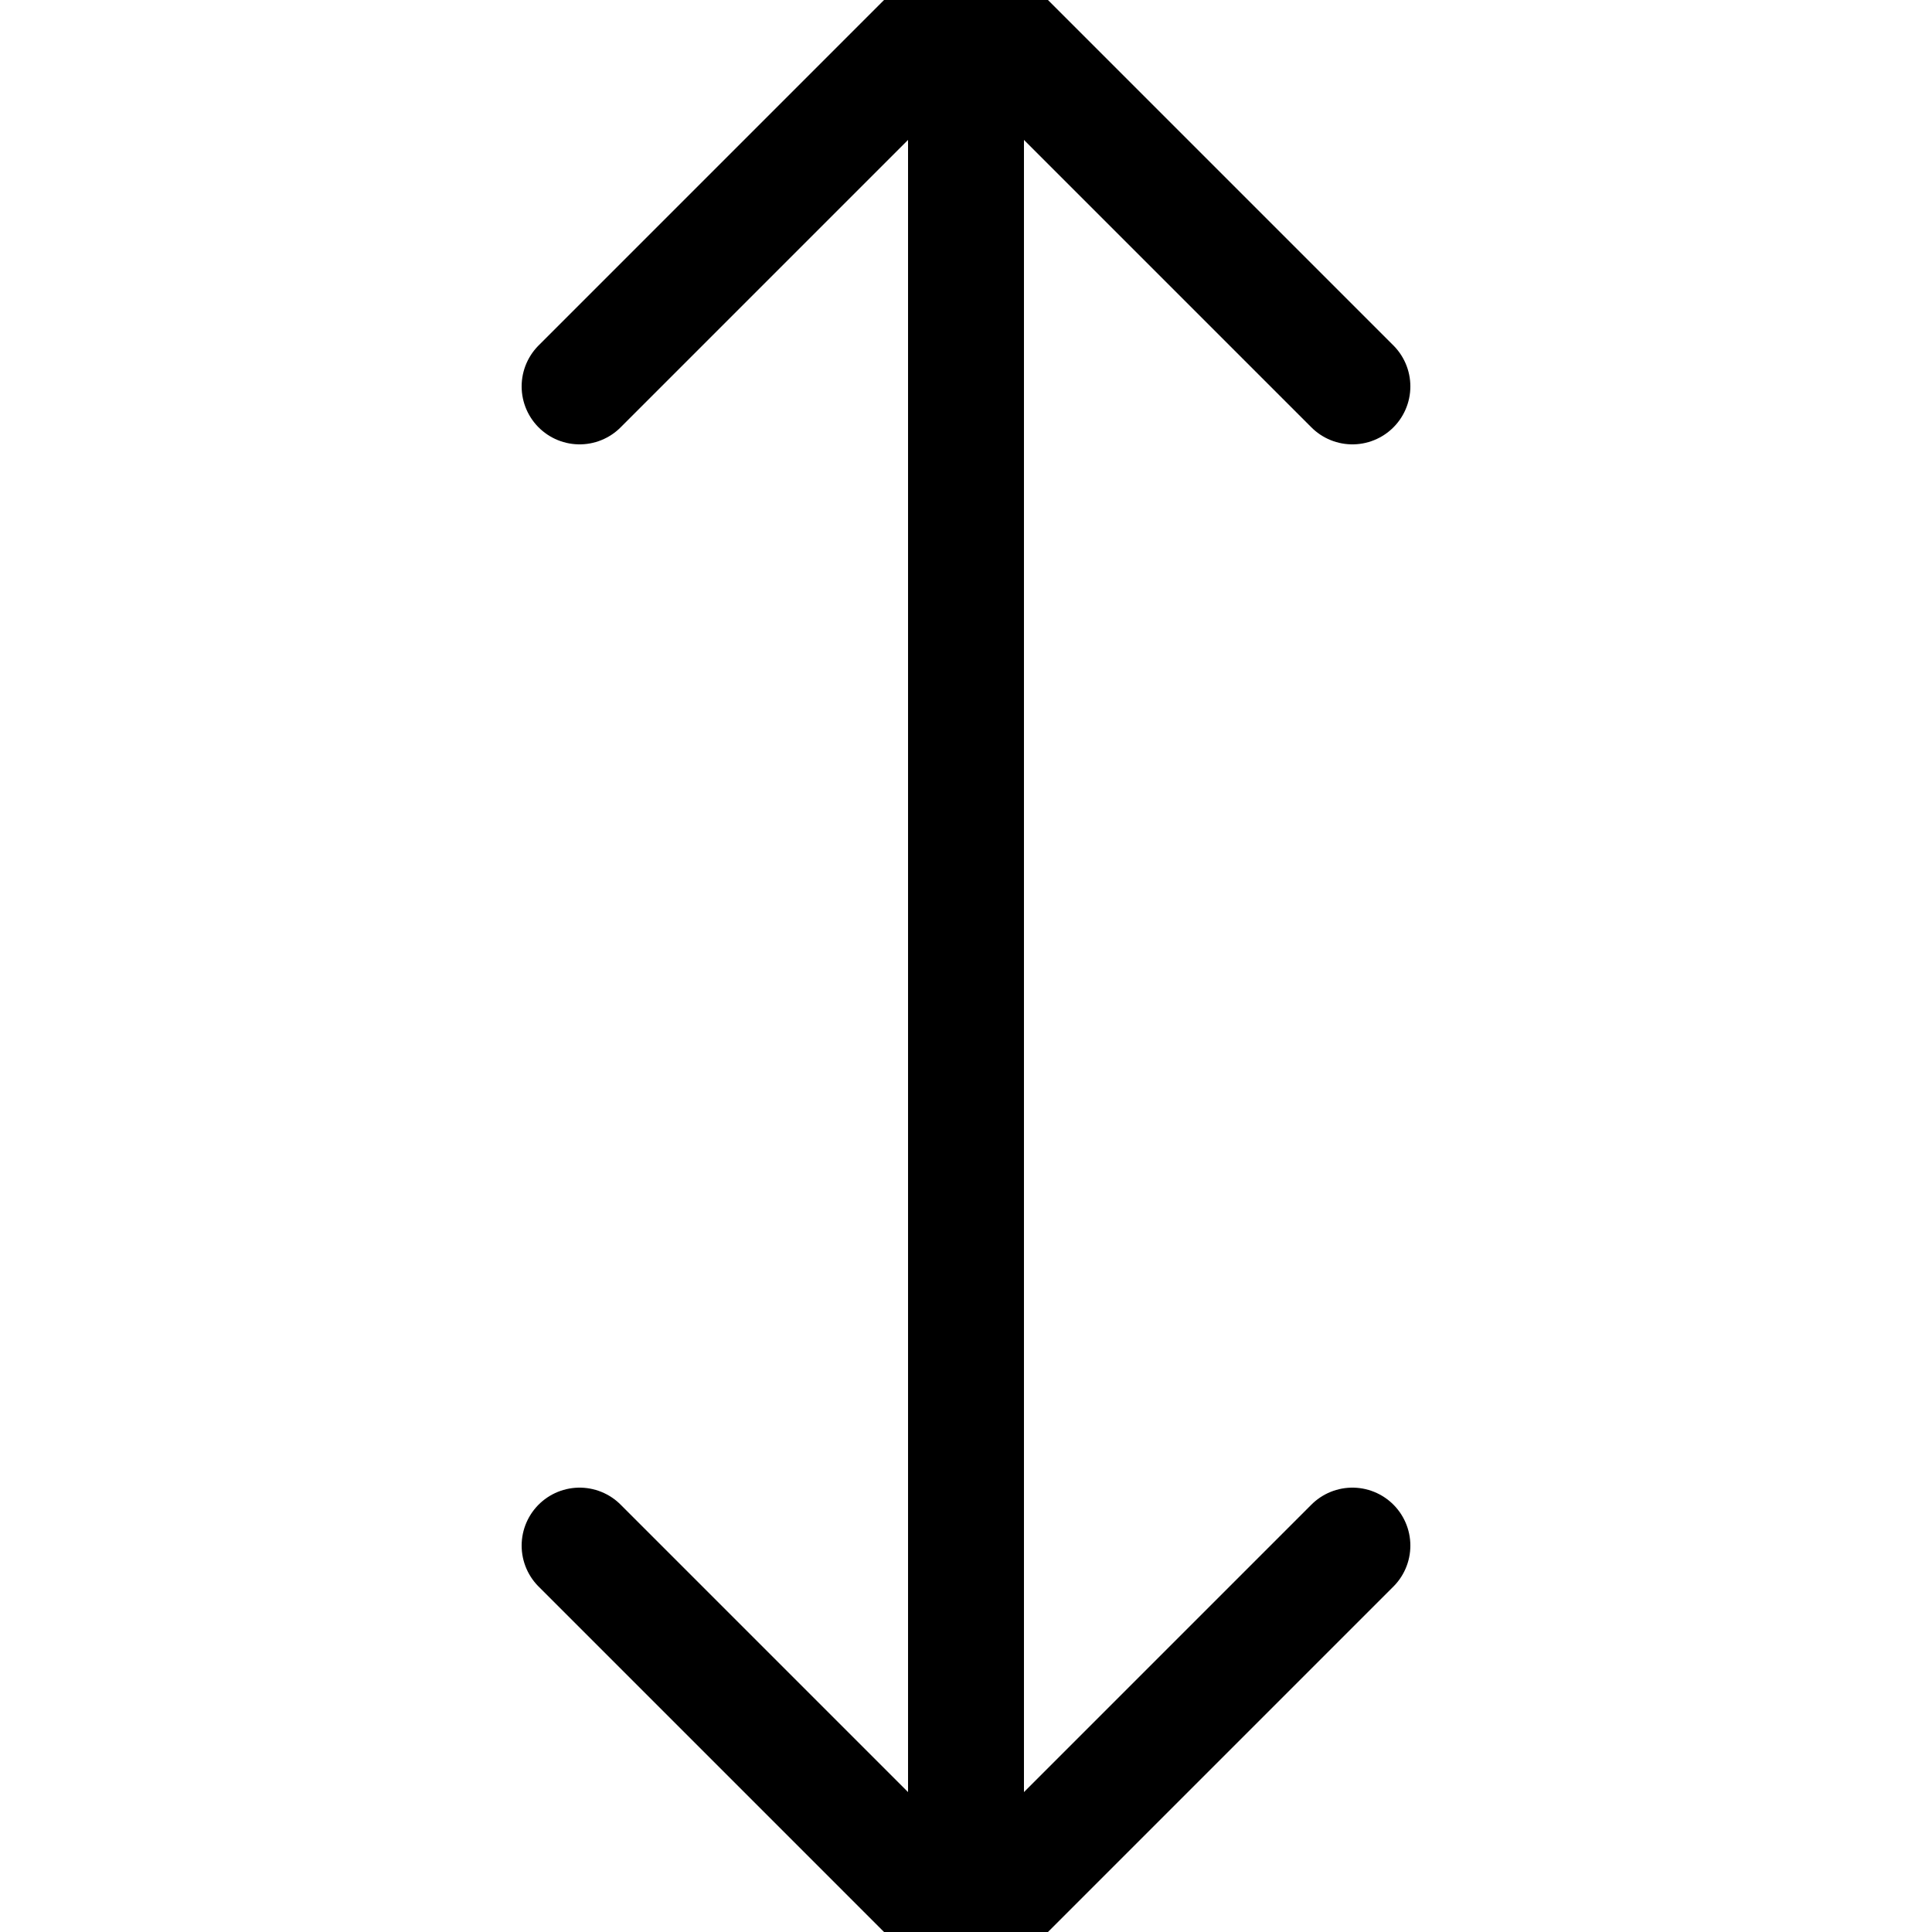
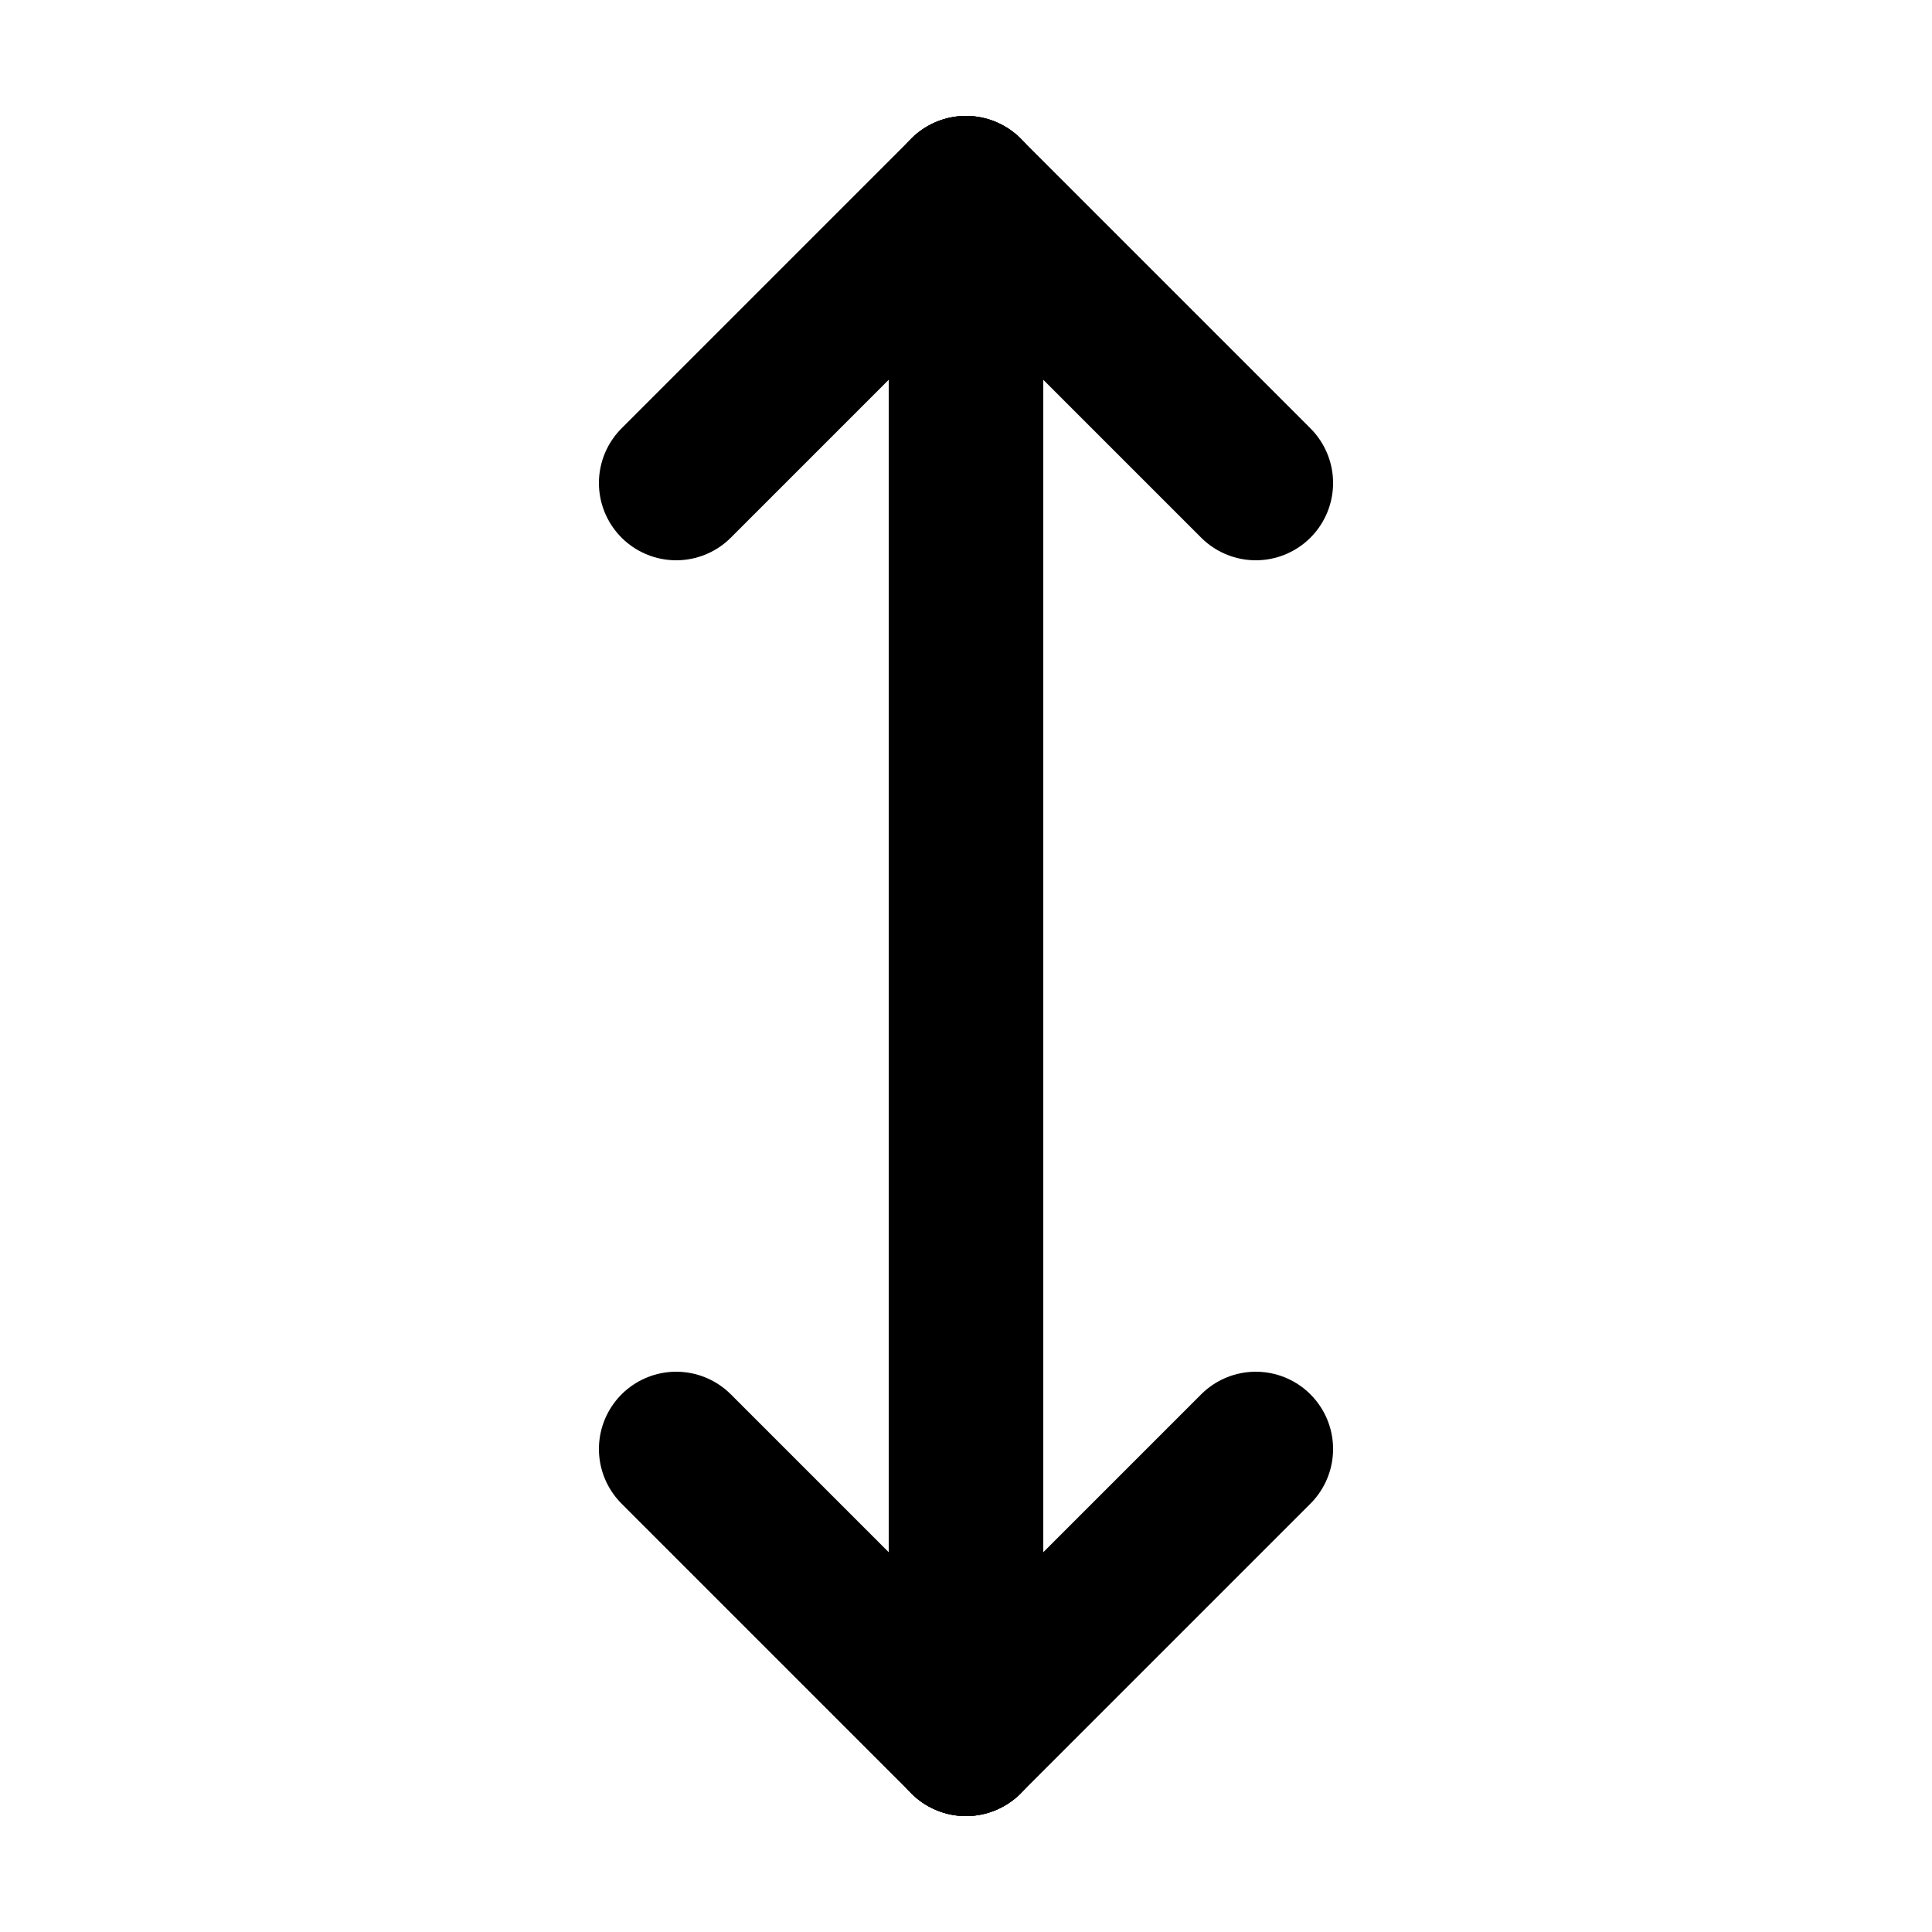
<svg xmlns="http://www.w3.org/2000/svg" width="100" height="100">
-   <g stroke="black" stroke-width="6" stroke-linecap="round" fill="none">
-     <line x1="50" y1="0" x2="50" y2="100" />
-     <line x1="30" y1="20" x2="50" y2="0" />
-     <line x1="50" y1="0" x2="70" y2="20" />
-     <line x1="30" y1="80" x2="50" y2="100" />
-     <line x1="50" y1="100" x2="70" y2="80" />
+   <g stroke="black" stroke-width="8" stroke-linecap="round" fill="none">
+     <line x1="50" y1="10" x2="50" y2="90" />
+     <line x1="50" y1="10" x2="35" y2="25" />
+     <line x1="50" y1="10" x2="65" y2="25" />
+     <line x1="50" y1="90" x2="35" y2="75" />
+     <line x1="50" y1="90" x2="65" y2="75" />
  </g>
</svg>
